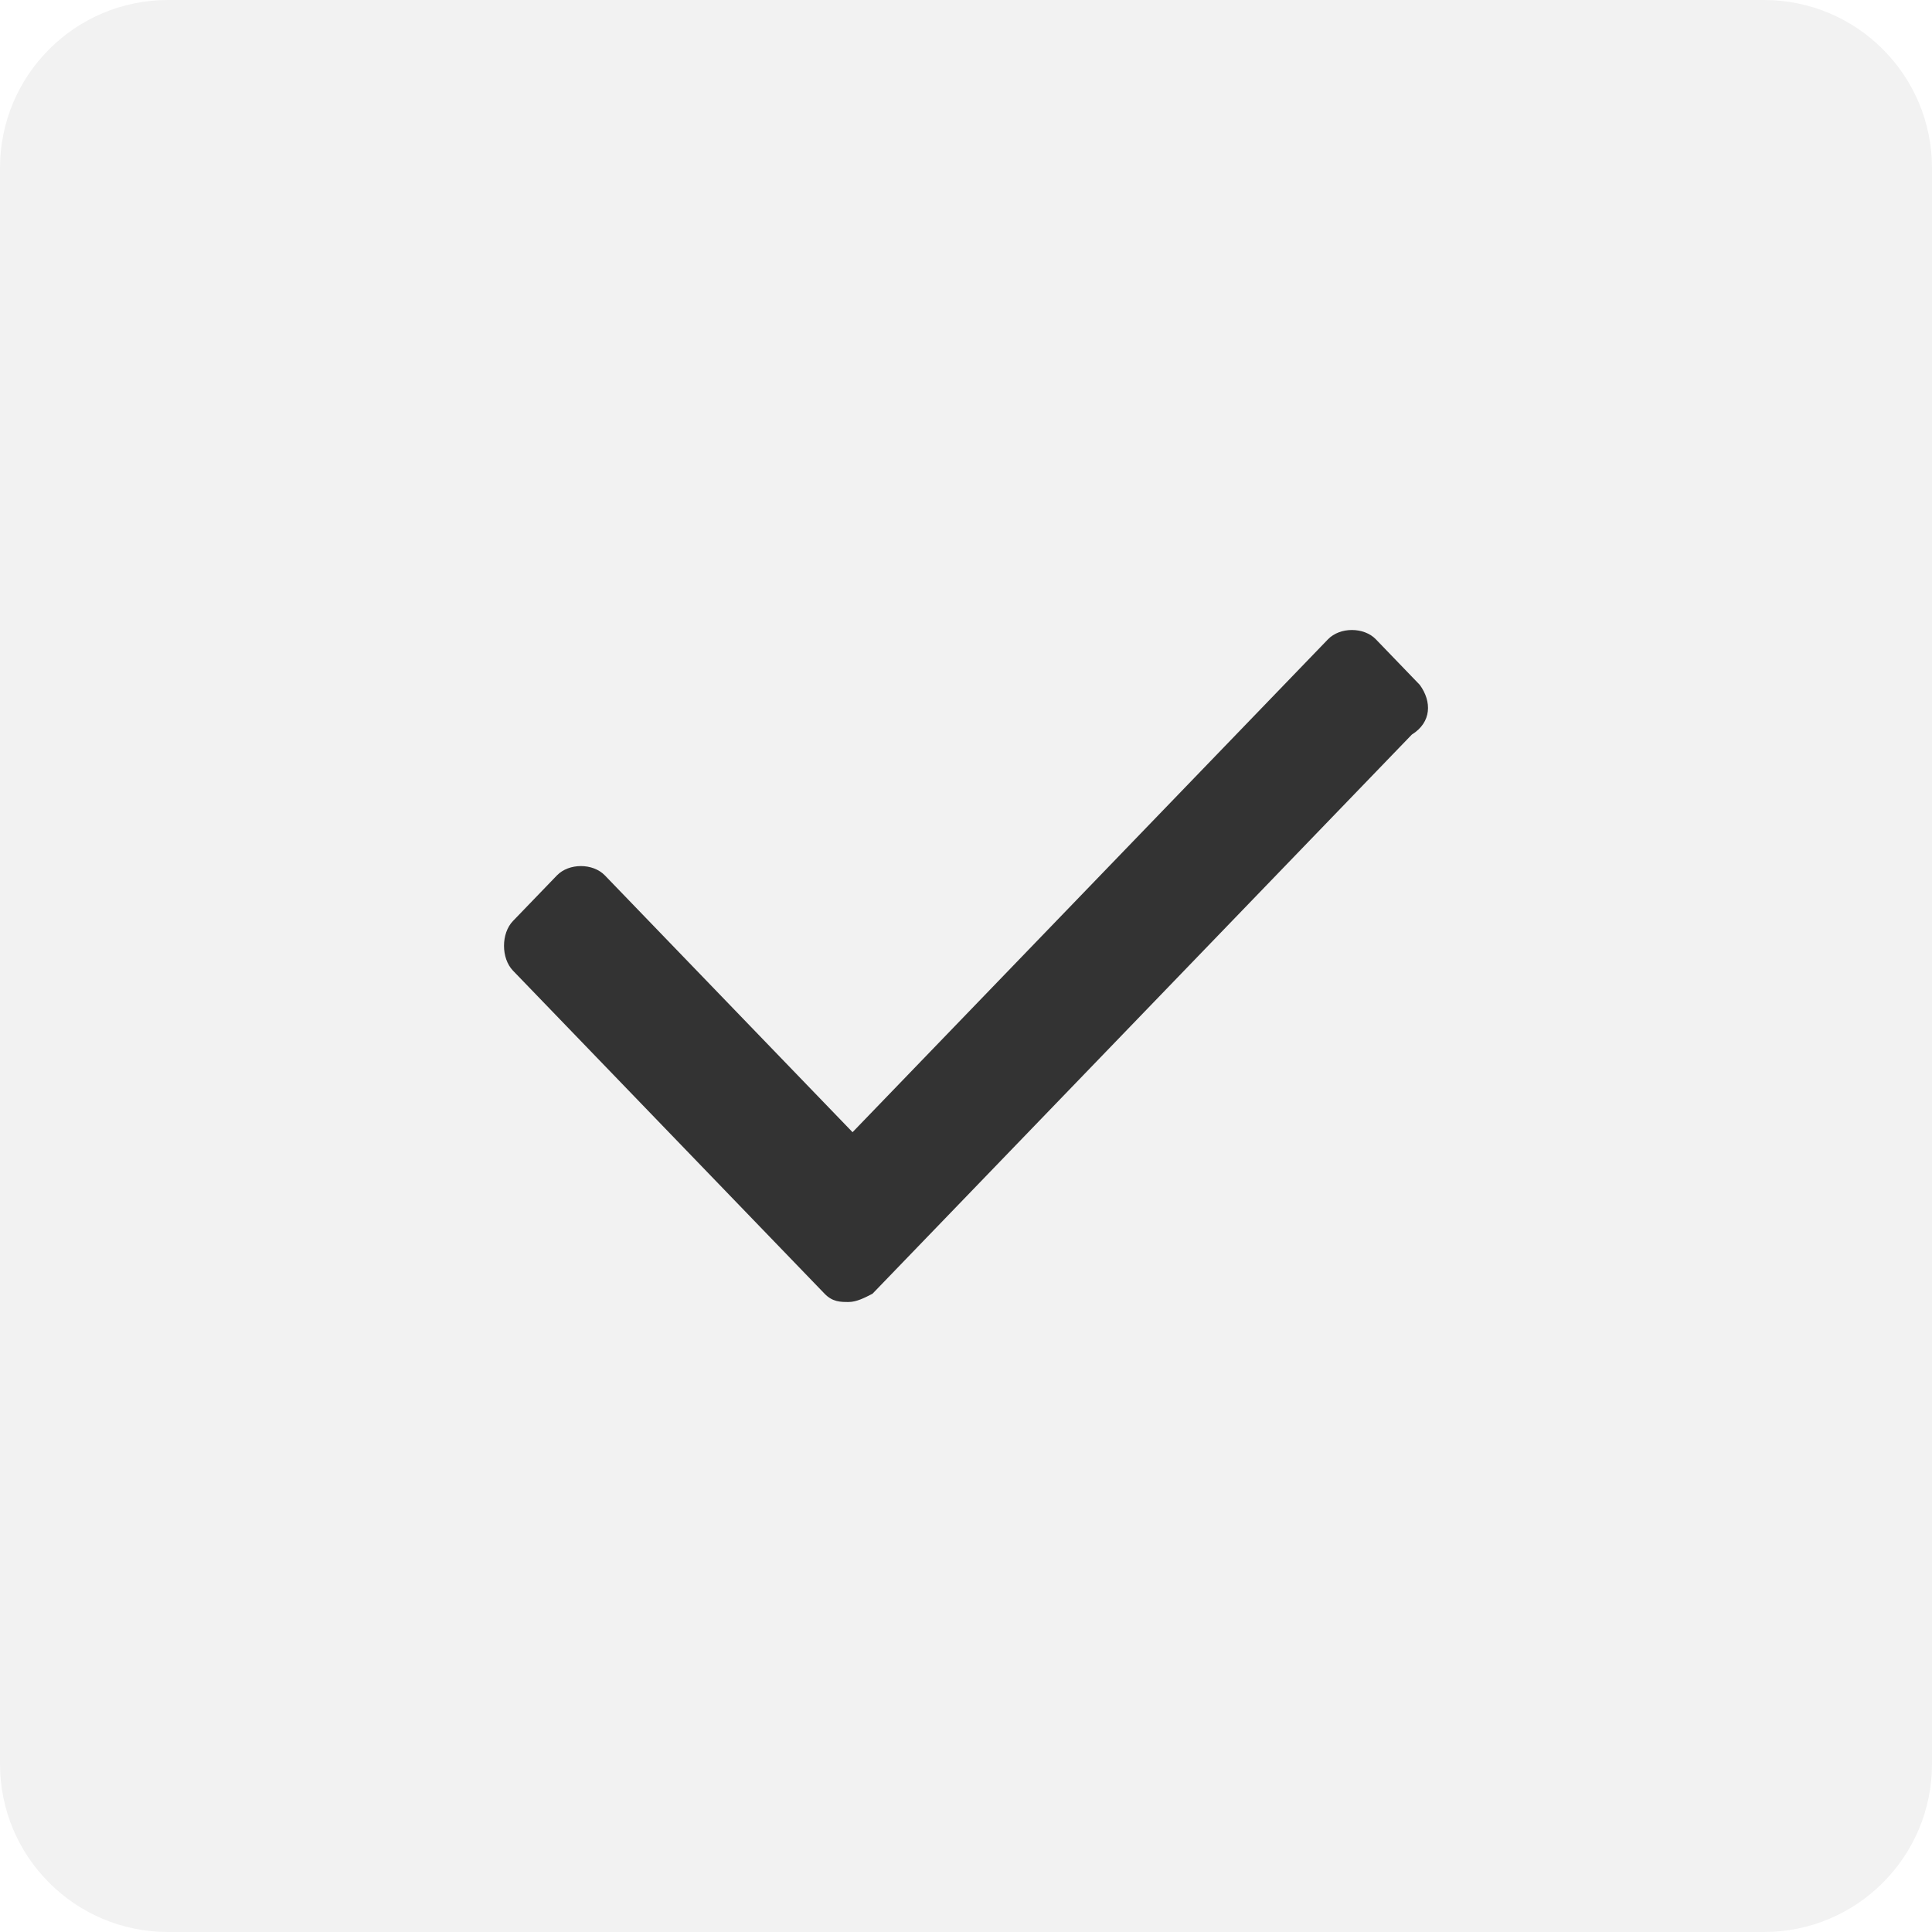
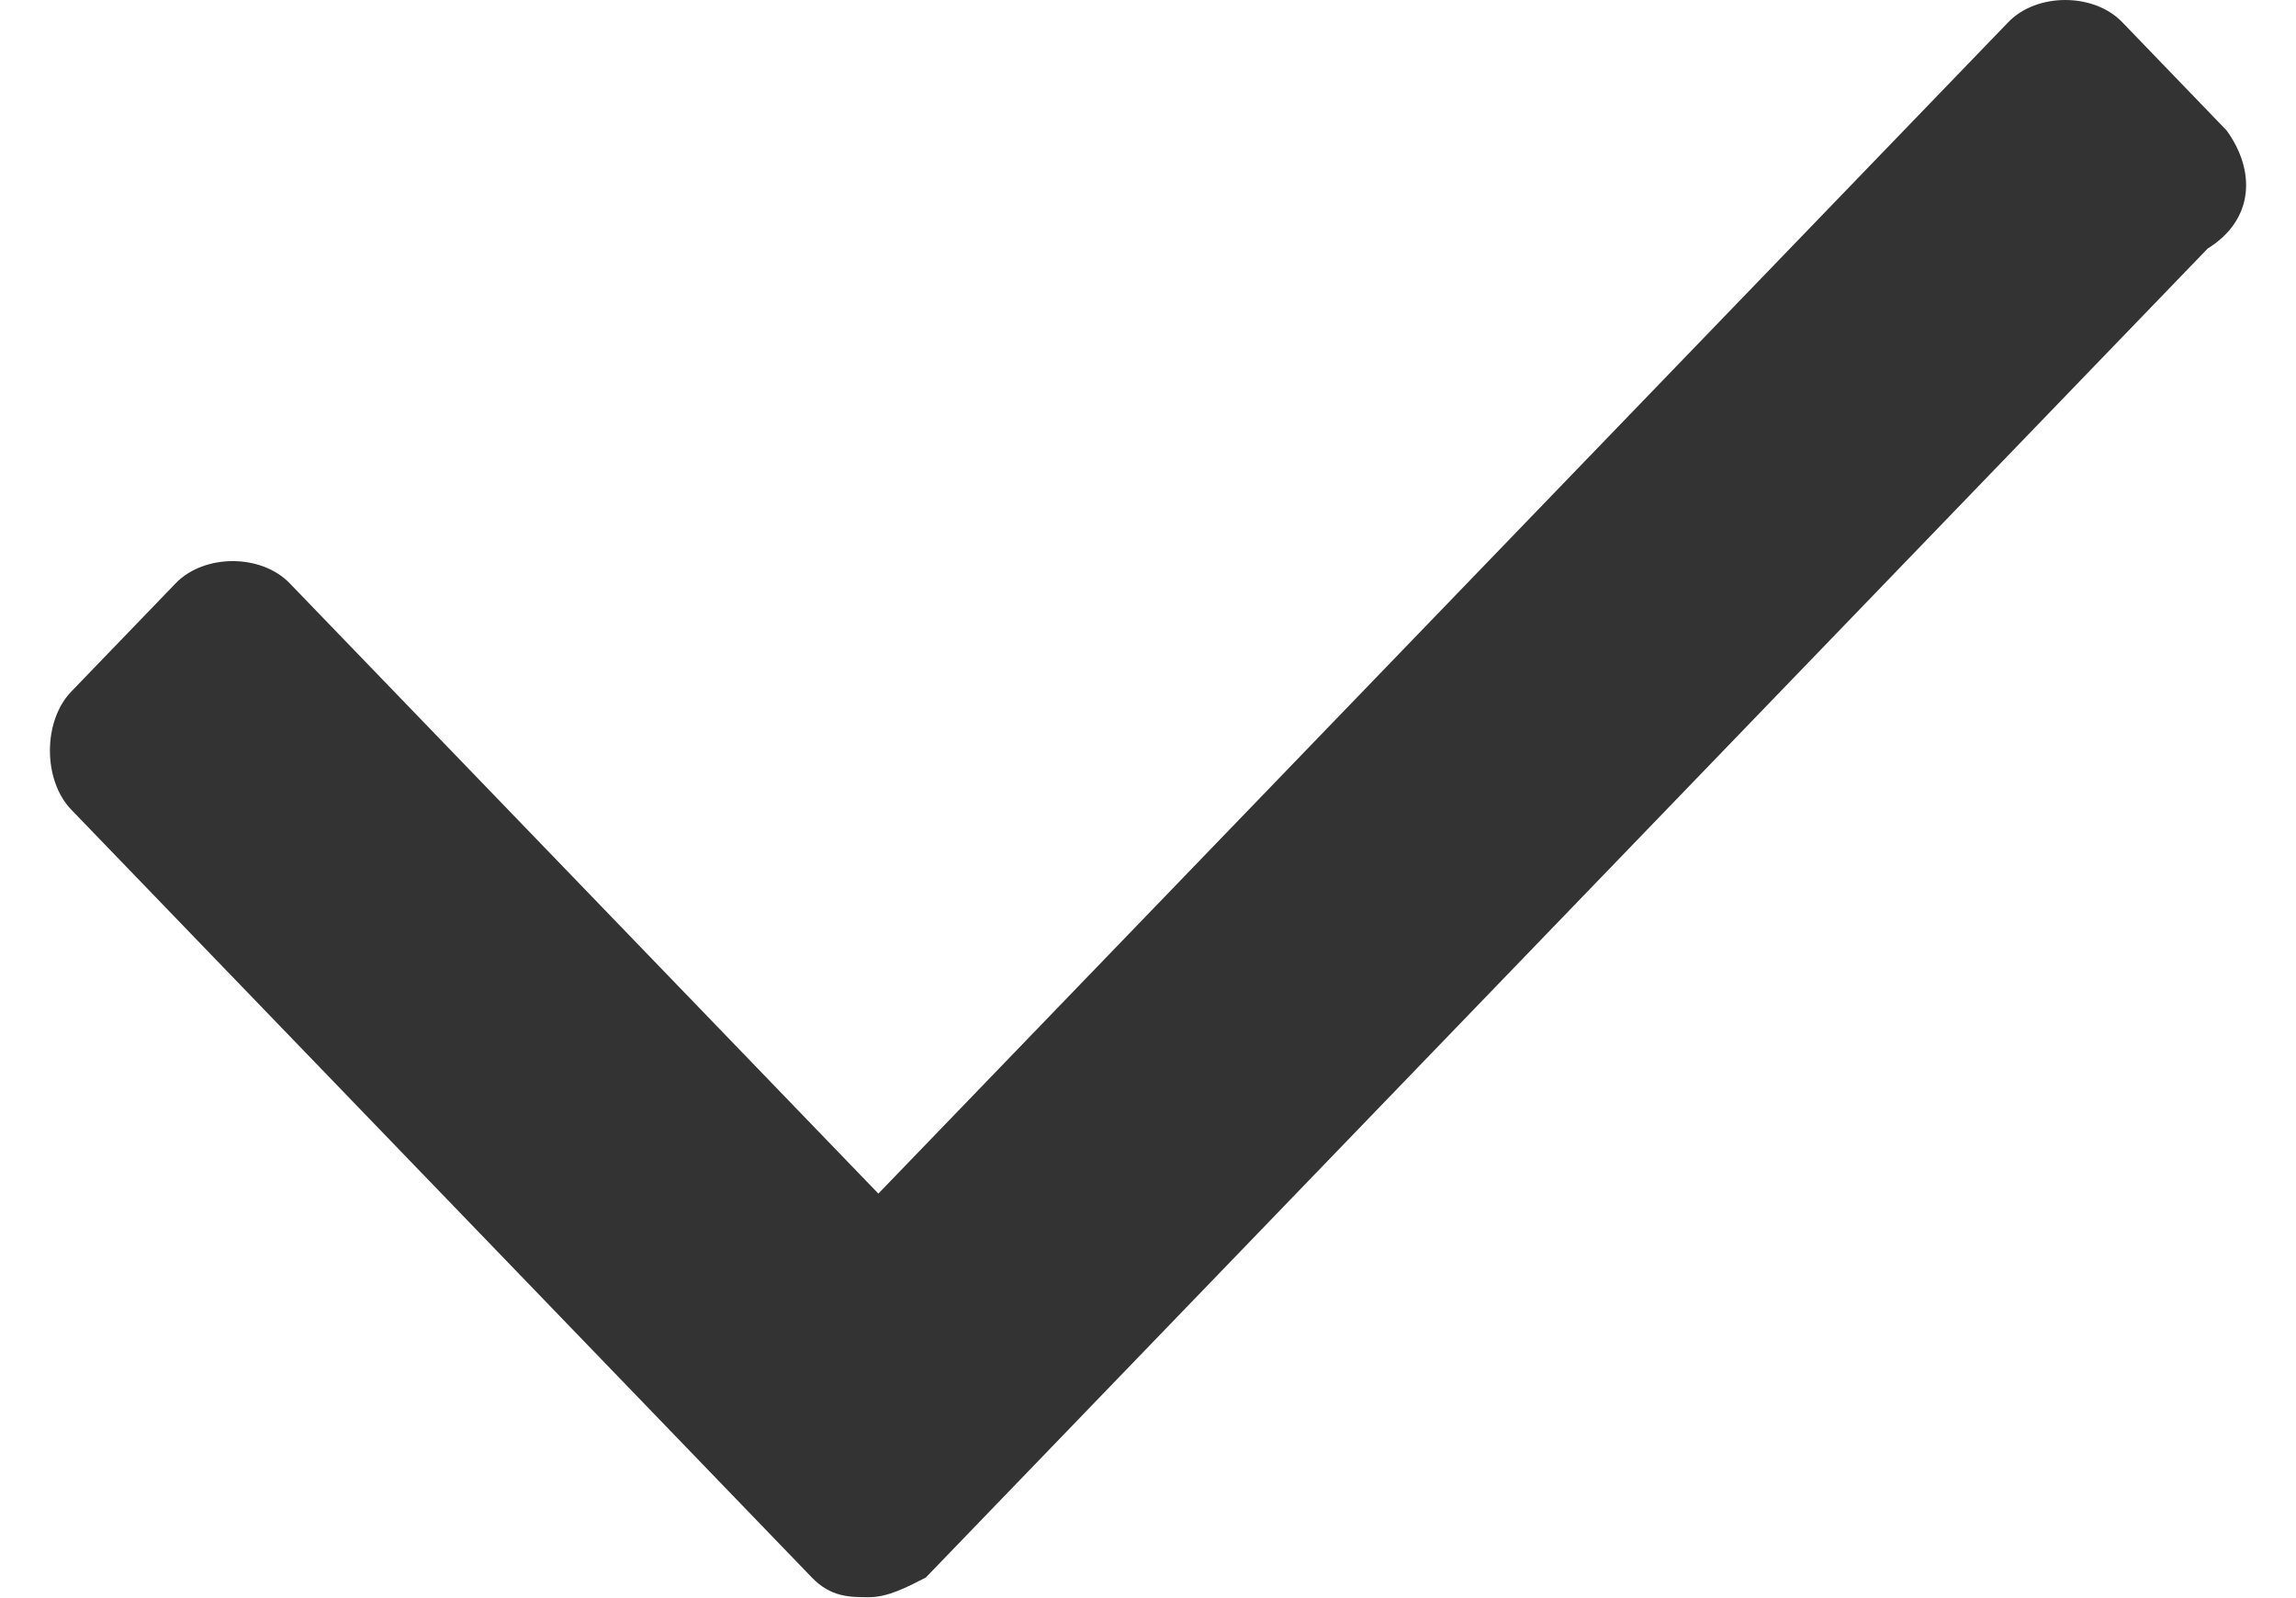
- <svg xmlns="http://www.w3.org/2000/svg" width="46" height="46" viewBox="0 0 46 46" fill="none">
-   <rect width="46" height="46" rx="4" fill="#F2F2F2" />
-   <path d="M33.805 16.307L32.759 15.222C32.474 14.926 31.903 14.926 31.618 15.222L20.299 26.957L14.402 20.843C14.116 20.547 13.546 20.547 13.26 20.843L12.214 21.928C11.929 22.223 11.929 22.815 12.214 23.111L19.633 30.803C19.823 31 20.014 31 20.204 31C20.394 31 20.584 30.901 20.774 30.803L33.615 17.49C34.091 17.194 34.091 16.701 33.805 16.307Z" fill="#333333" />
+ <svg xmlns="http://www.w3.org/2000/svg" width="23" height="16" viewBox="0 0 23 16" fill="none">
+   <path d="M22.305 1.307L21.259 0.222C20.974 -0.074 20.403 -0.074 20.118 0.222L8.799 11.957L2.902 5.843C2.616 5.547 2.046 5.547 1.76 5.843L0.714 6.928C0.429 7.223 0.429 7.815 0.714 8.111L8.133 15.803C8.323 16 8.513 16 8.704 16C8.894 16 9.084 15.901 9.274 15.803L22.115 2.49C22.591 2.194 22.591 1.701 22.305 1.307Z" fill="#333333" />
</svg>
